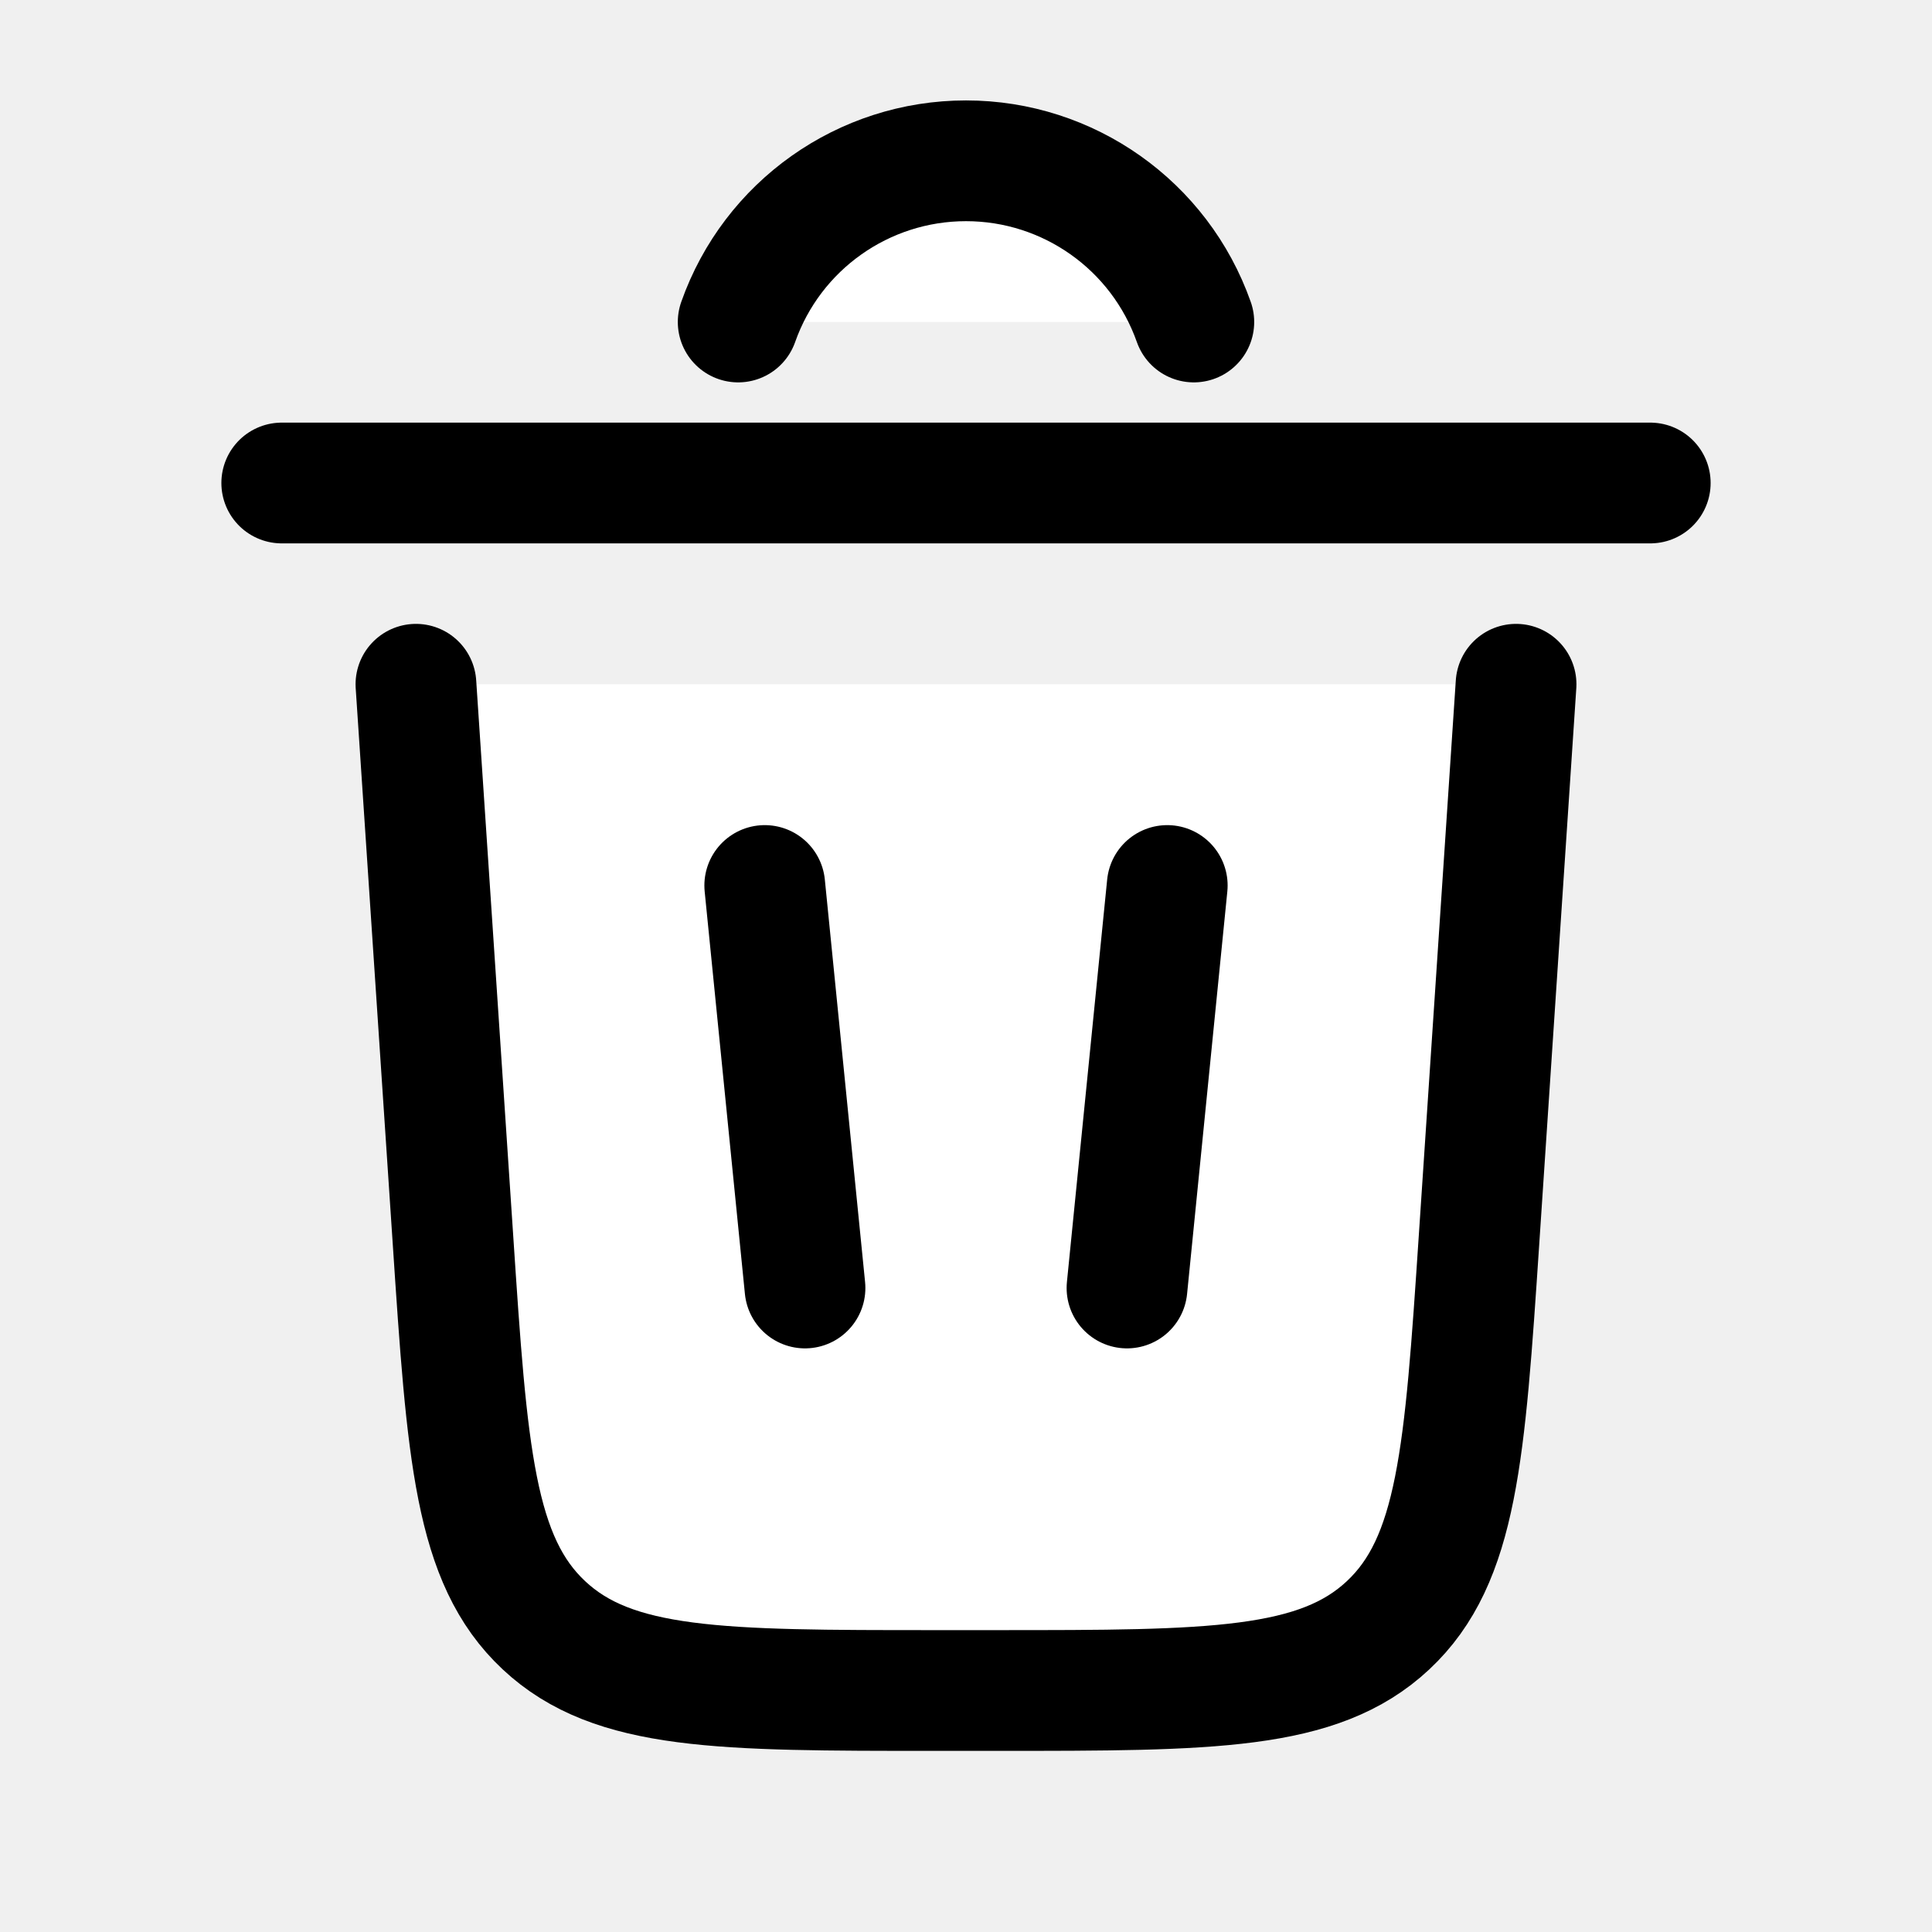
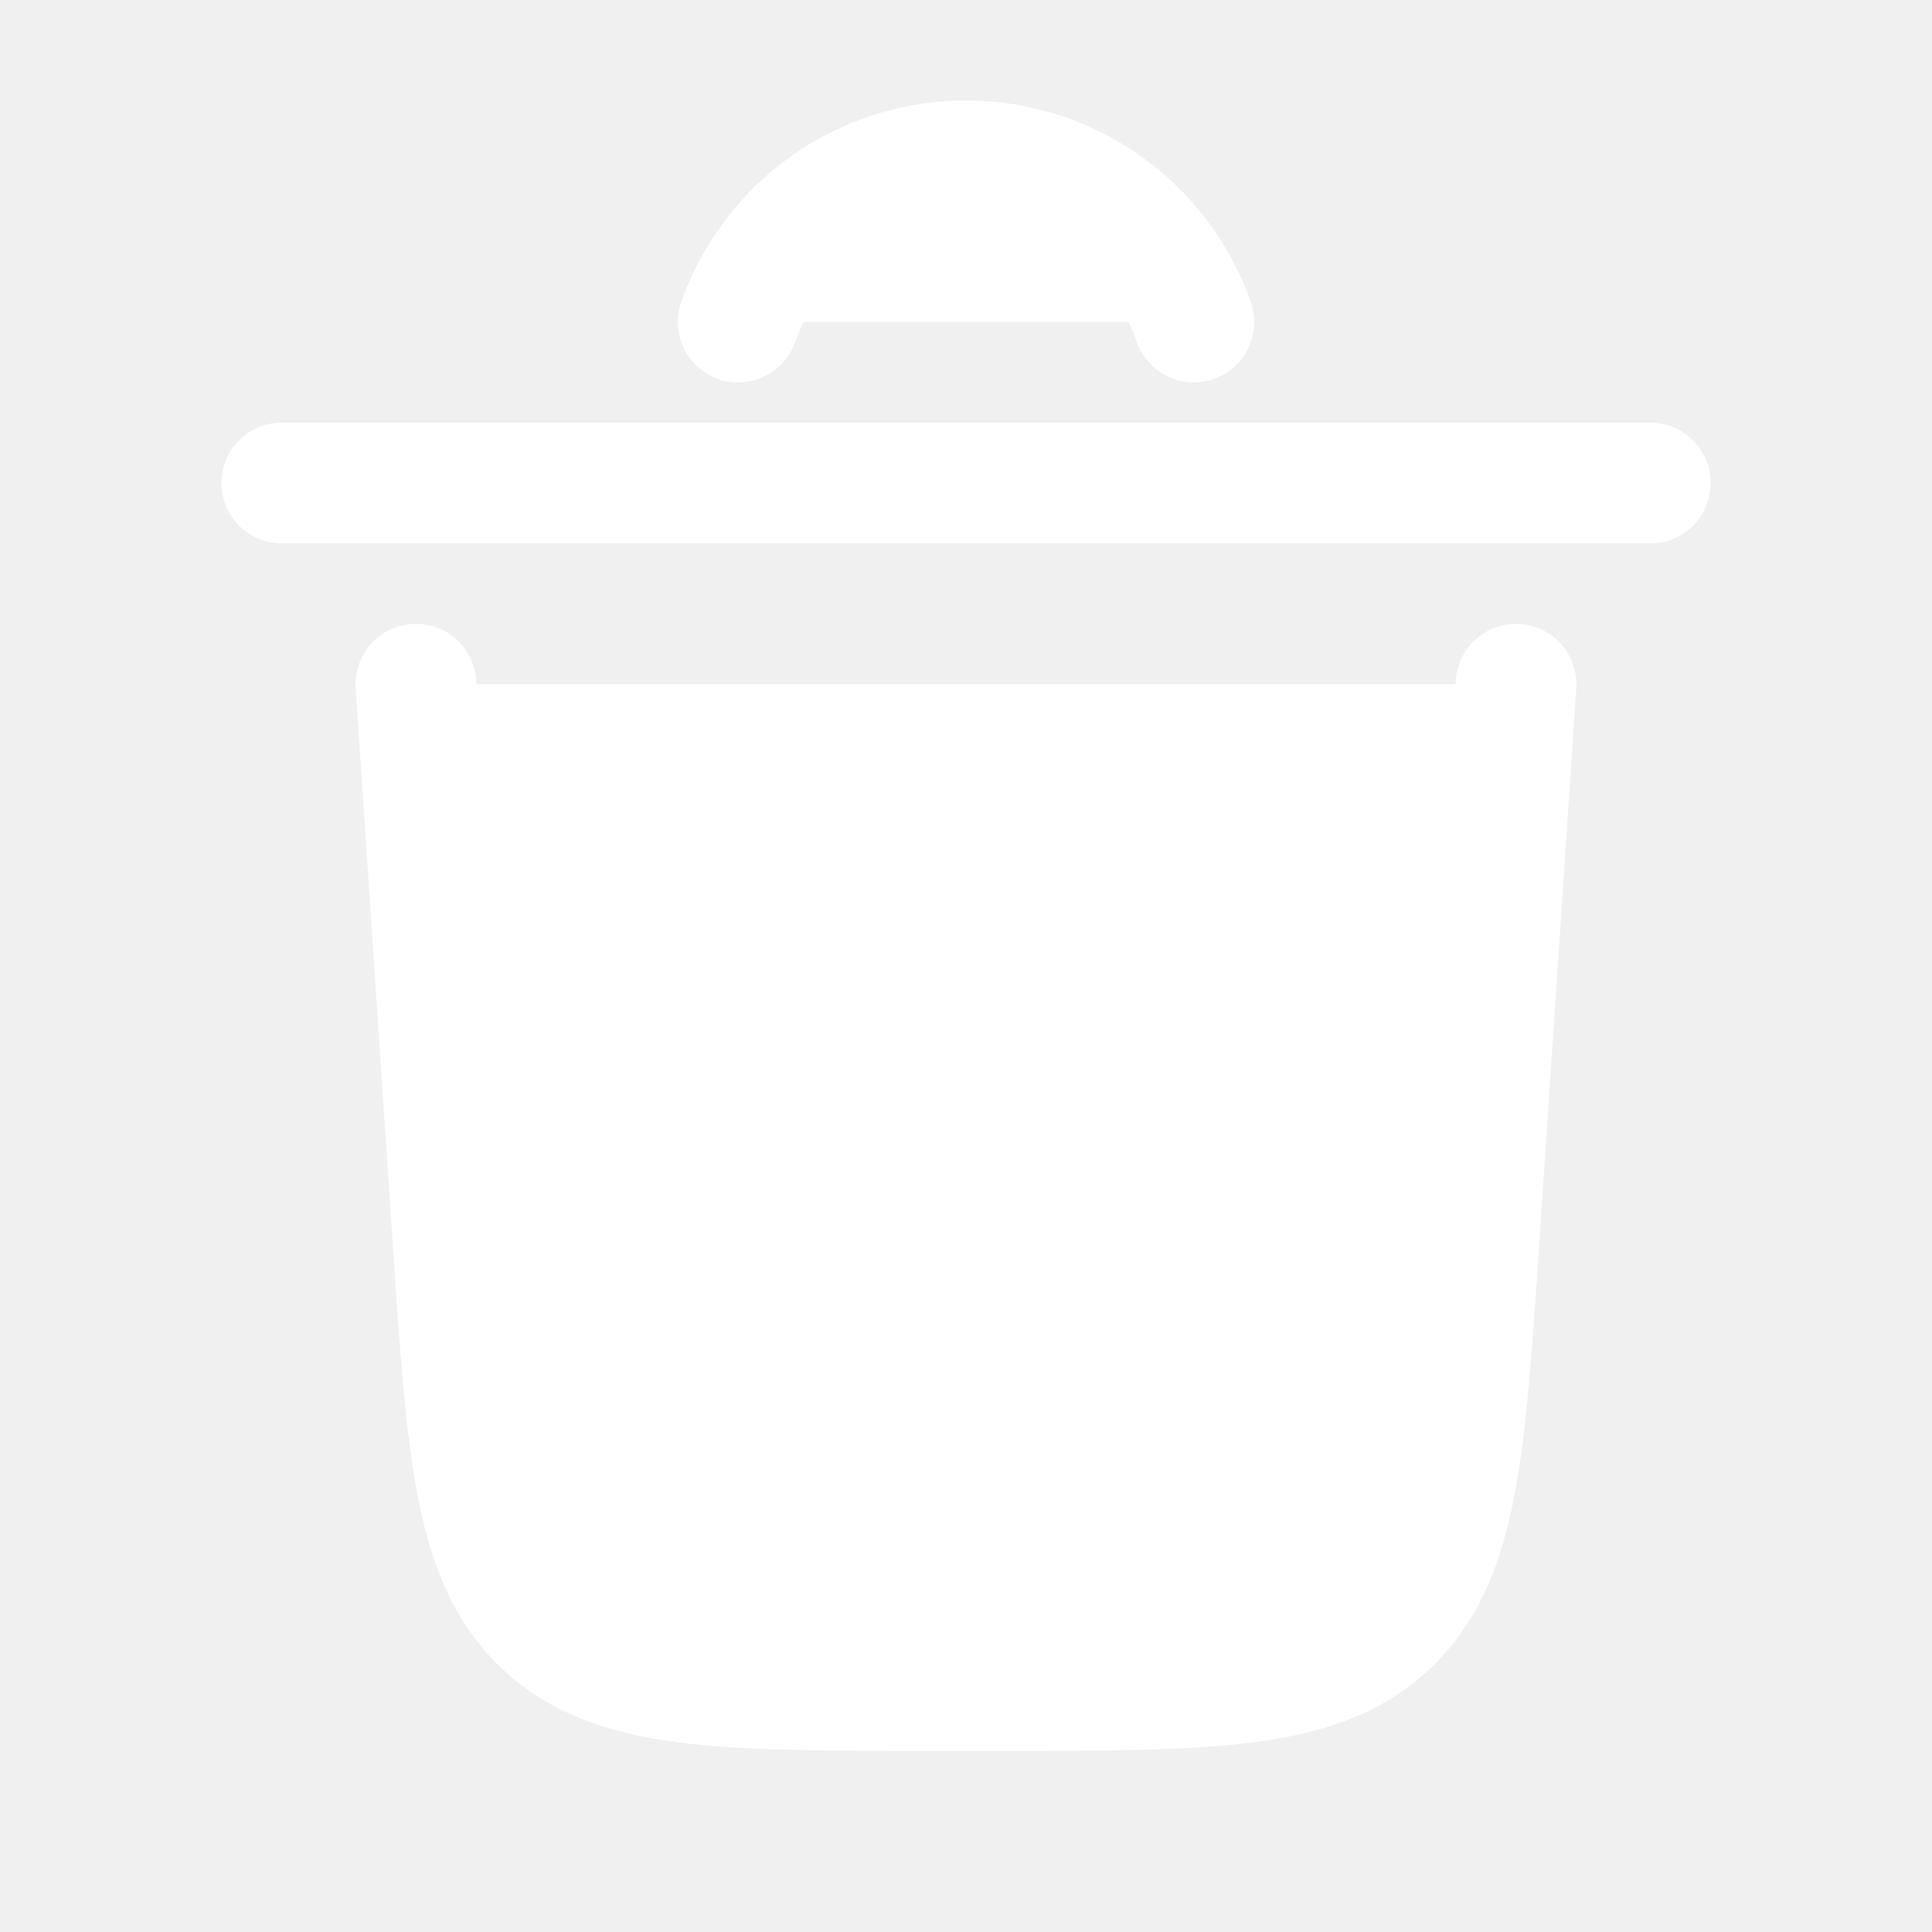
<svg xmlns="http://www.w3.org/2000/svg" width="1em" height="1em" viewBox="0 0 24 24">
-   <path fill="#ffffff" stroke="currentColor" stroke-linecap="round" stroke-width="1.5" d="M9.17 4a3.001 3.001 0 0 1 5.66 0m5.67 2h-17m15.333 2.5l-.46 6.9c-.177 2.654-.265 3.981-1.13 4.79s-2.196.81-4.856.81h-.774c-2.66 0-3.991 0-4.856-.81c-.865-.809-.954-2.136-1.13-4.79l-.46-6.9M9.5 11l.5 5m4.5-5l-.5 5" />
+   <path fill="#ffffff" stroke="#ffffff" stroke-linecap="round" stroke-width="1.5" d="M9.17 4a3.001 3.001 0 0 1 5.66 0m5.67 2h-17m15.333 2.5l-.46 6.9c-.177 2.654-.265 3.981-1.13 4.79s-2.196.81-4.856.81h-.774c-2.66 0-3.991 0-4.856-.81c-.865-.809-.954-2.136-1.13-4.79l-.46-6.9M9.5 11l.5 5m4.5-5l-.5 5" />
</svg>
